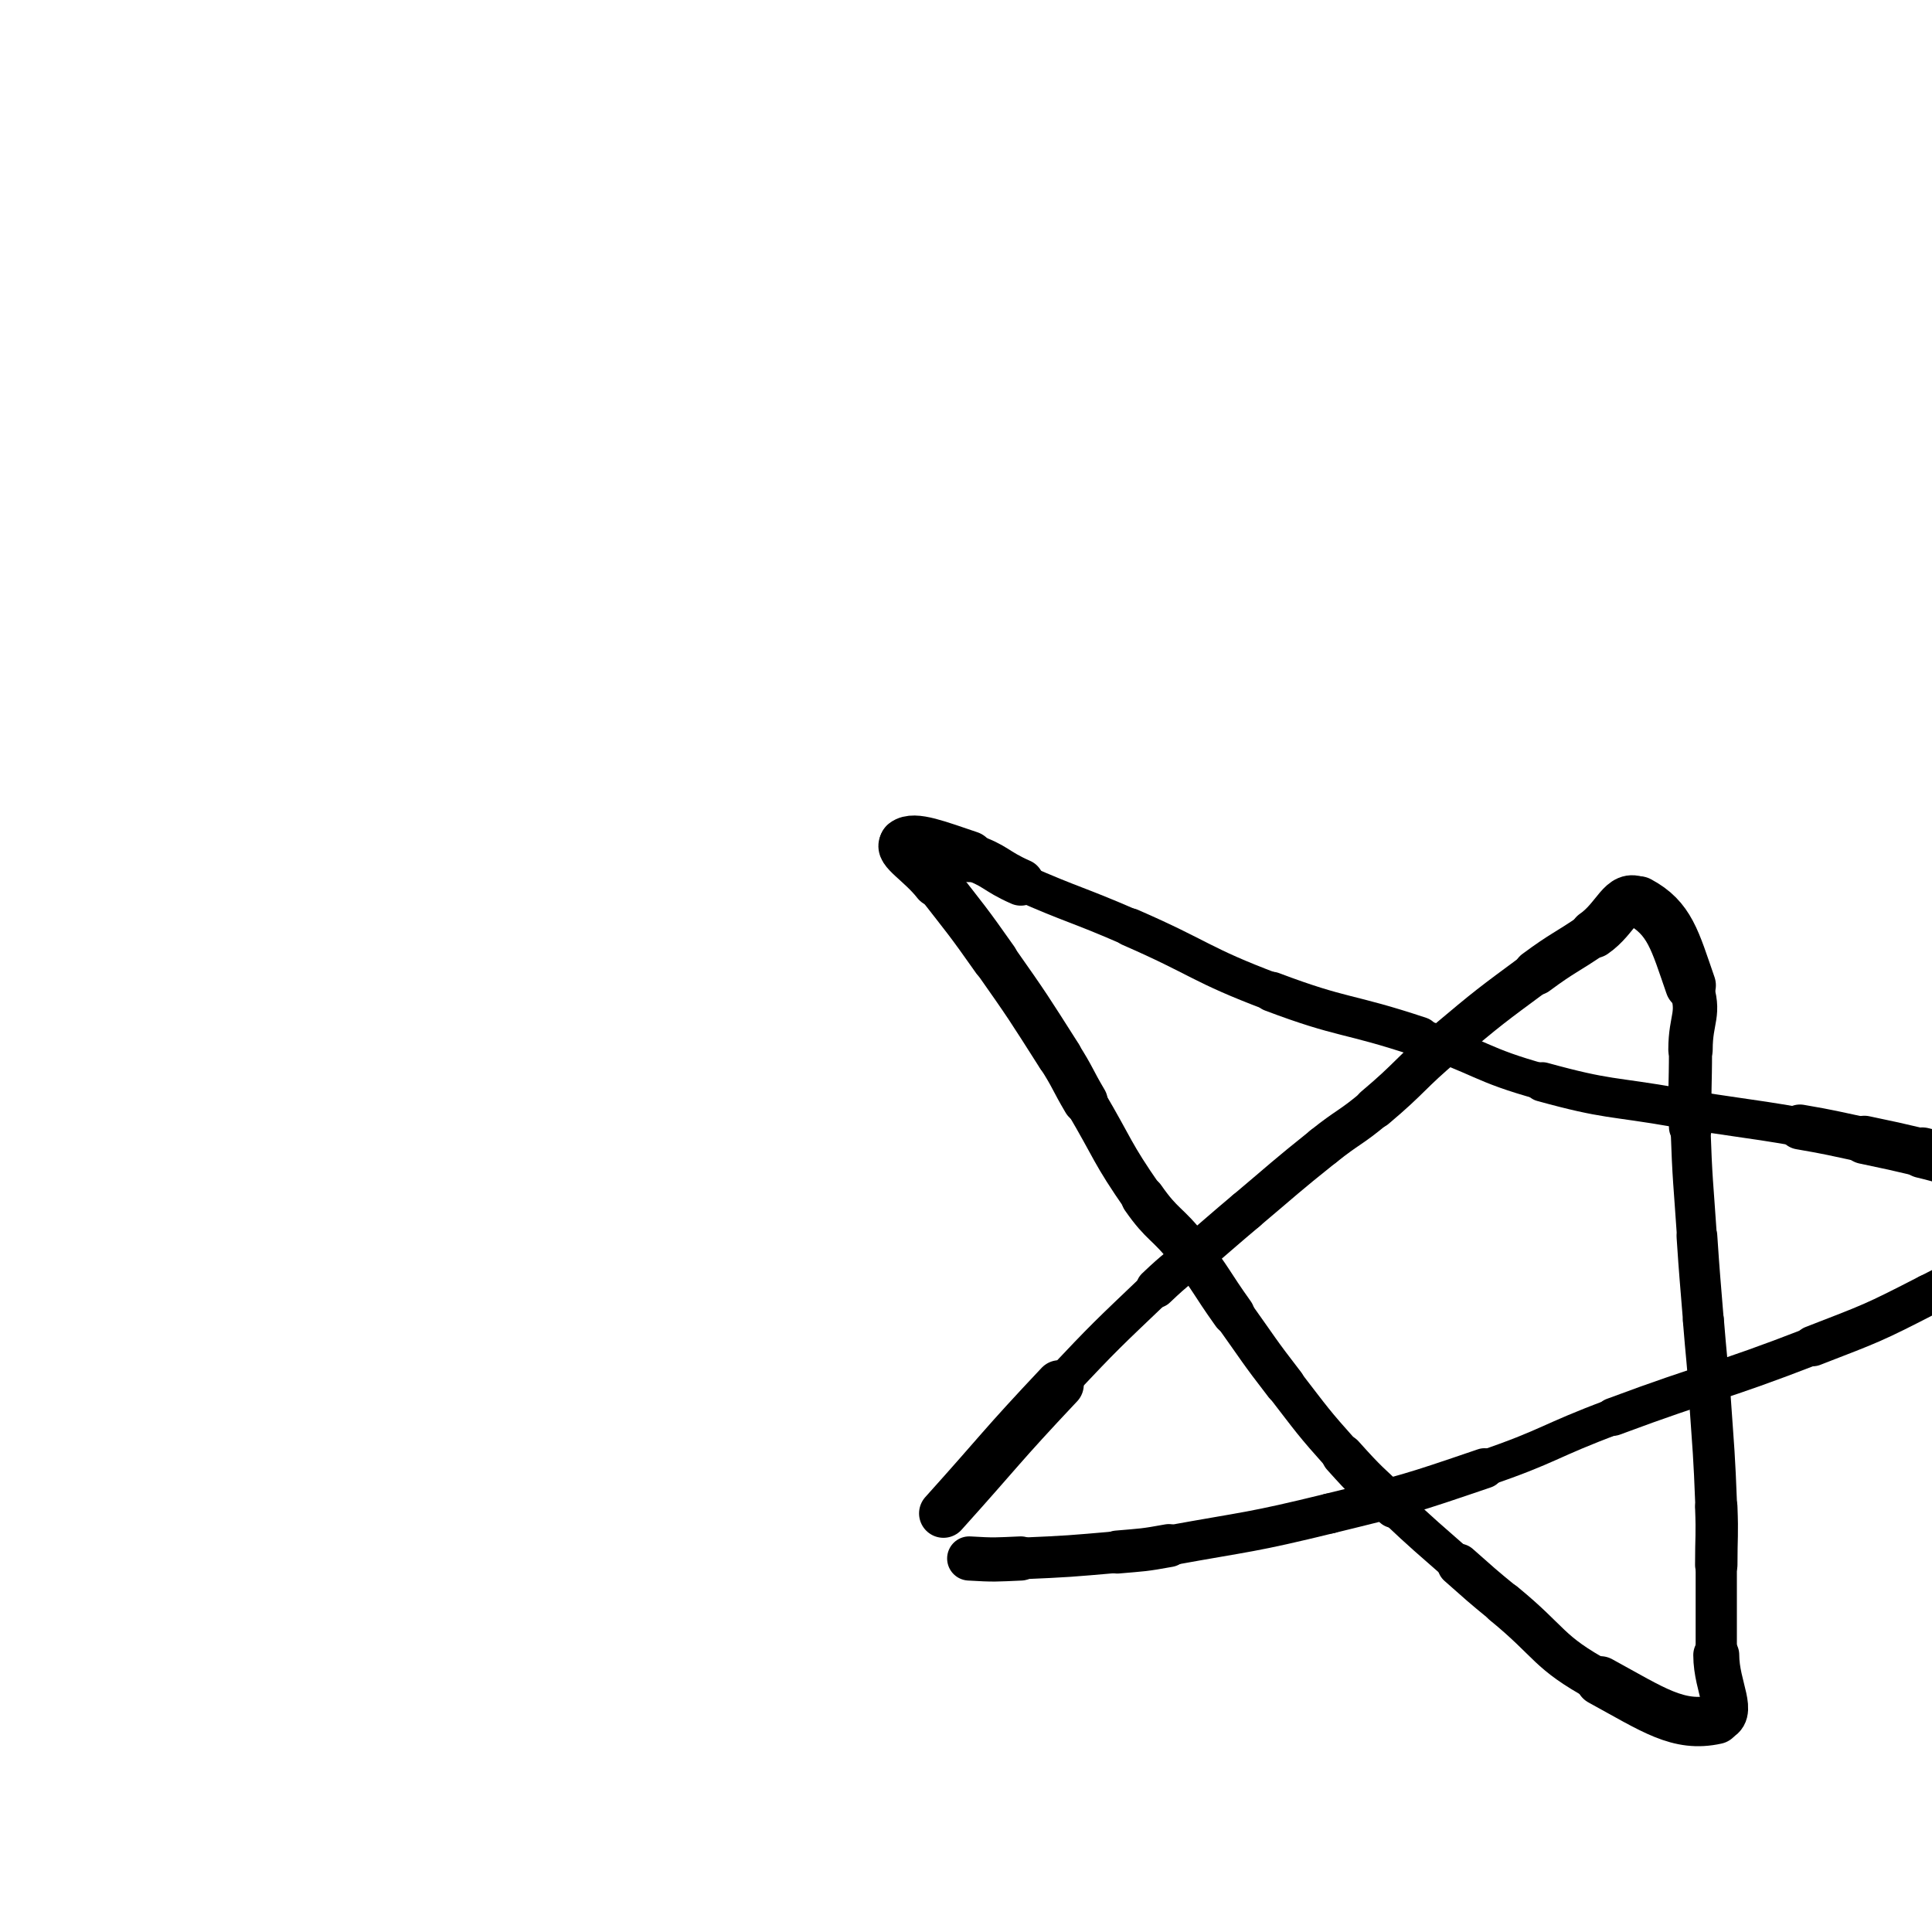
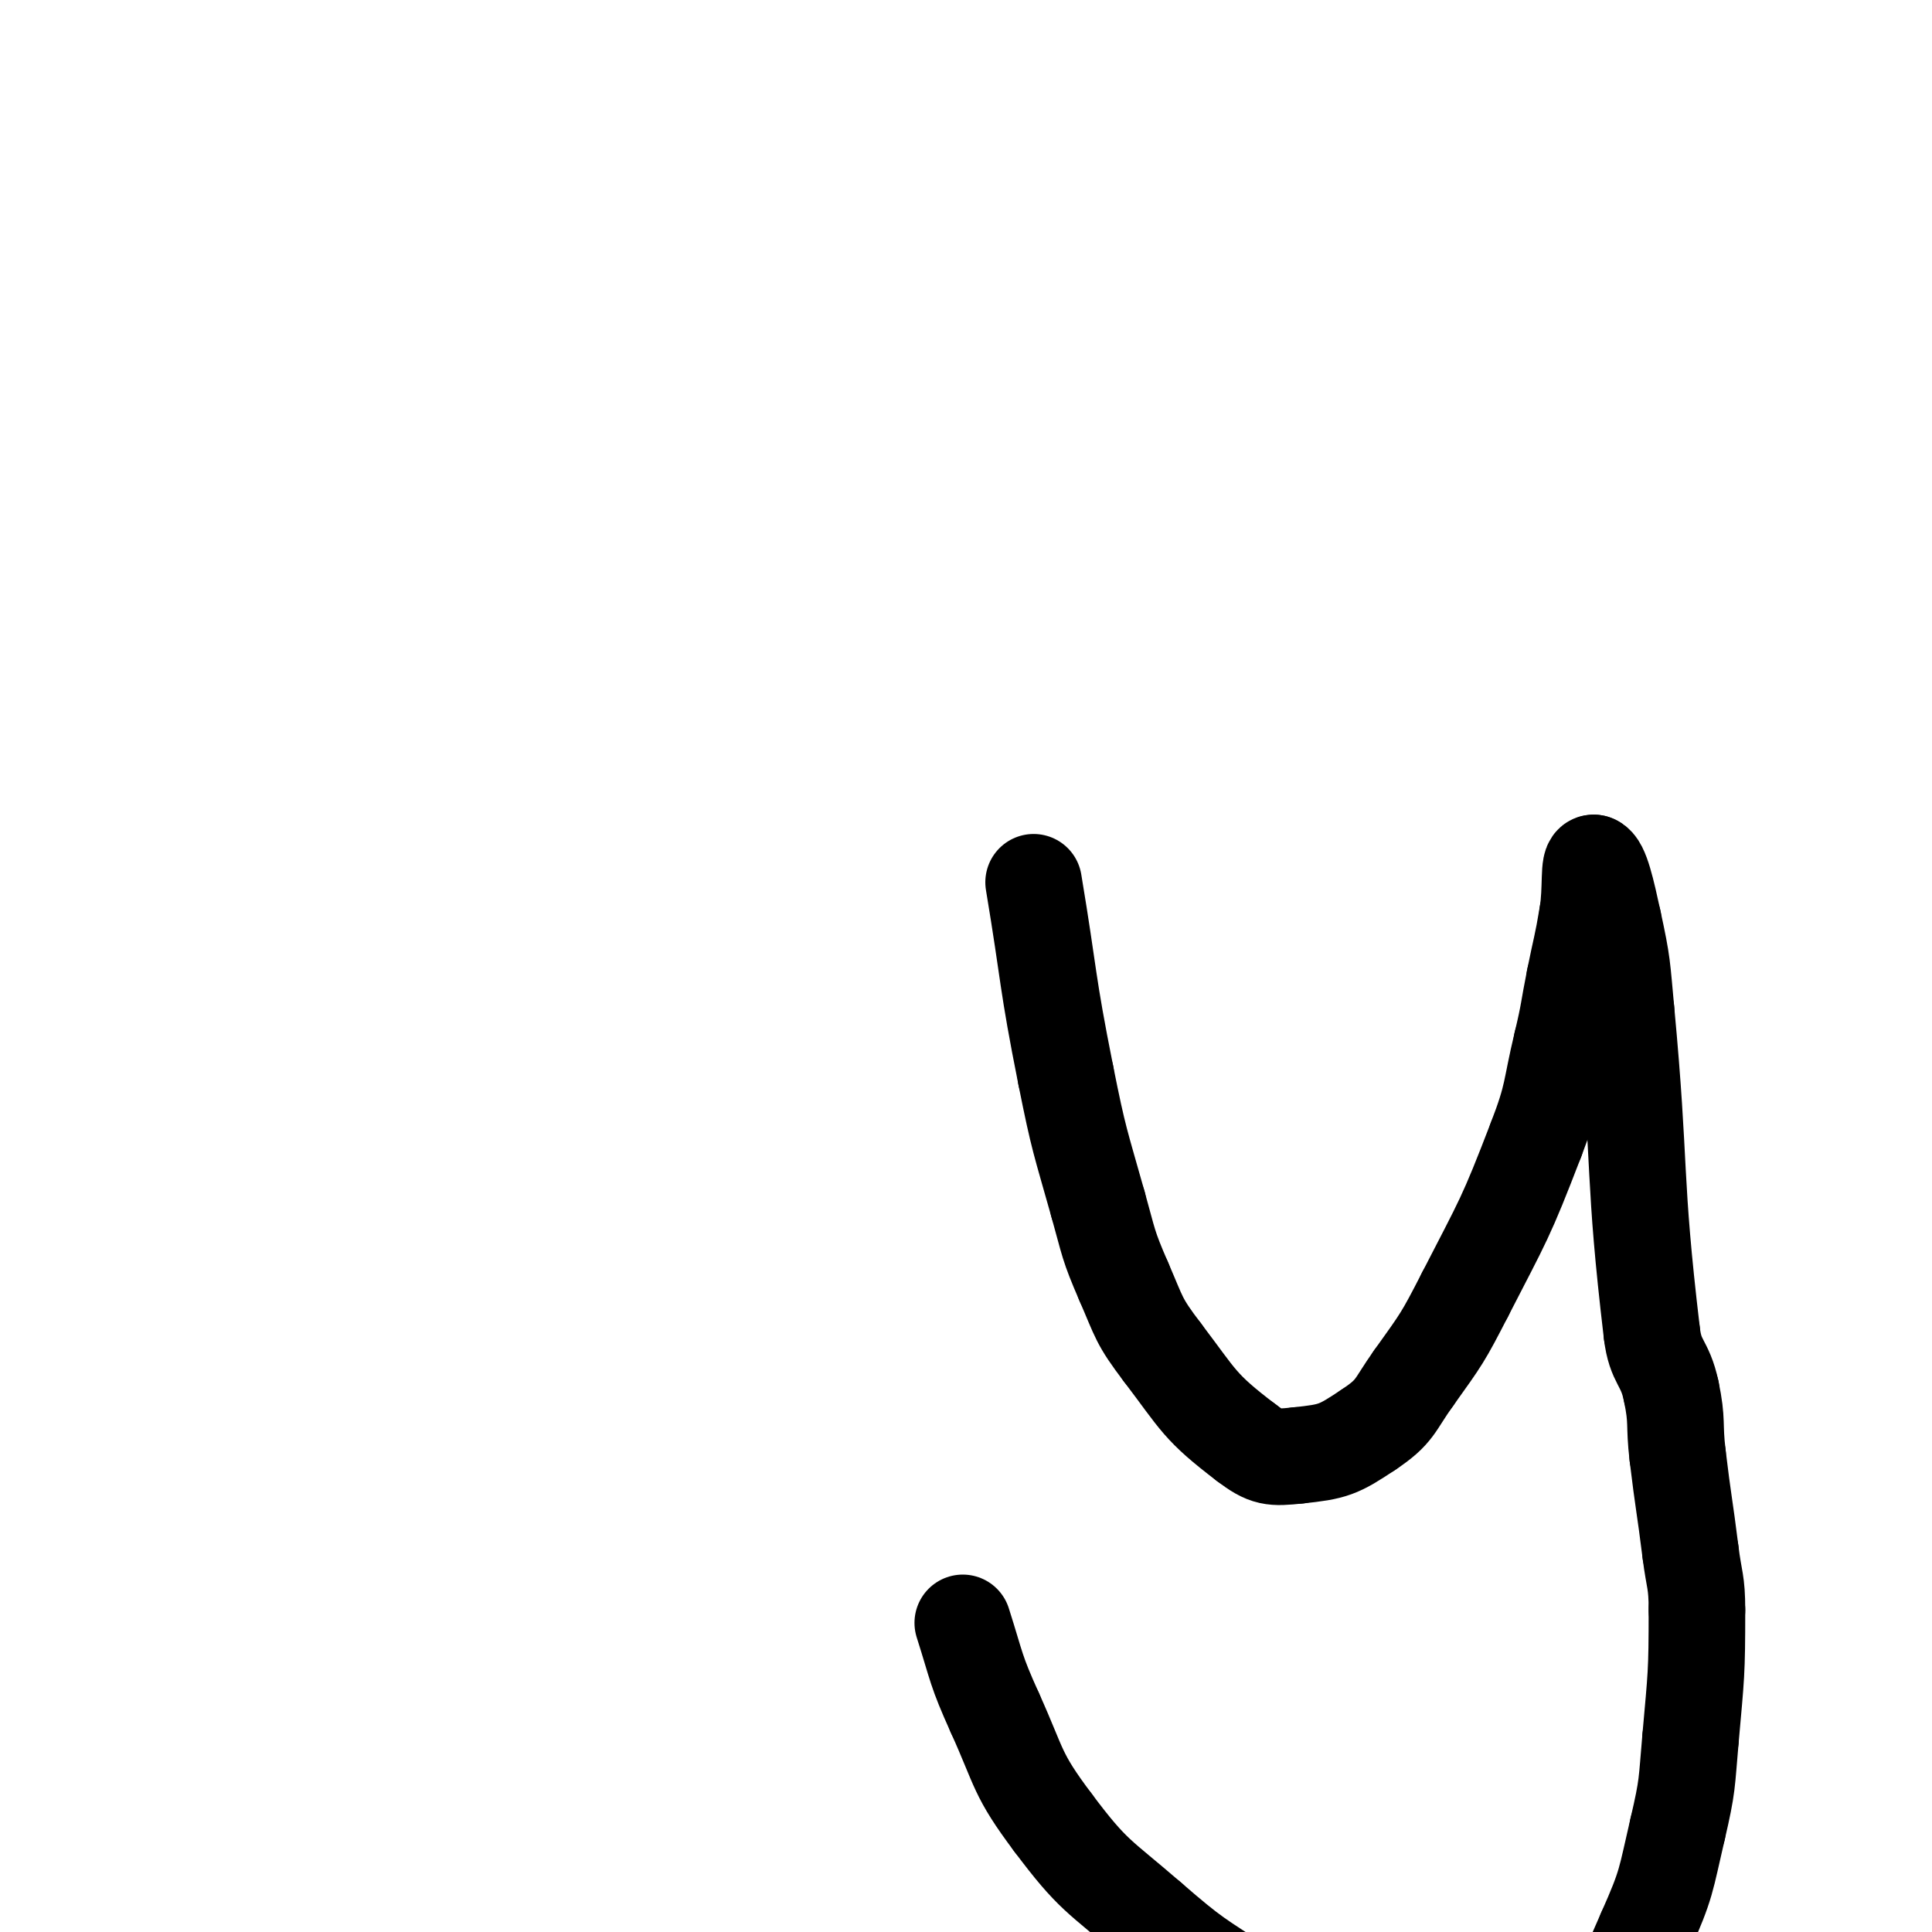
<svg xmlns="http://www.w3.org/2000/svg" viewBox="0 0 200 200" width="200" height="200">
-   <path d="M 97.667,156.667 C 103.667,150.000 103.516,149.857 109.667,143.333" stroke-width="5.053" stroke="black" fill="none" stroke-linecap="round" />
-   <path d="M 109.667,143.333 C 114.516,138.190 114.555,138.213 119.667,133.333" stroke-width="3.791" stroke="black" fill="none" stroke-linecap="round" />
-   <path d="M 119.667,133.333 C 121.888,131.213 122.000,131.333 124.333,129.333" stroke-width="4.167" stroke="black" fill="none" stroke-linecap="round" />
-   <path d="M 124.333,129.333 C 126.667,127.333 126.649,127.313 129.000,125.333" stroke-width="4.261" stroke="black" fill="none" stroke-linecap="round" />
-   <path d="M 129.000,125.333 C 132.983,121.980 132.935,121.918 137.000,118.667" stroke-width="4.249" stroke="black" fill="none" stroke-linecap="round" />
-   <path d="M 137.000,118.667 C 139.602,116.585 139.786,116.812 142.333,114.667" stroke-width="4.263" stroke="black" fill="none" stroke-linecap="round" />
-   <path d="M 142.333,114.667 C 146.120,111.478 145.875,111.185 149.667,108.000" stroke-width="4.383" stroke="black" fill="none" stroke-linecap="round" />
-   <path d="M 149.667,108.000 C 154.208,104.185 154.231,104.192 159.000,100.667" stroke-width="4.496" stroke="black" fill="none" stroke-linecap="round" />
-   <path d="M 159.000,100.667 C 161.897,98.525 162.029,98.709 165.000,96.667" stroke-width="4.746" stroke="black" fill="none" stroke-linecap="round" />
-   <path d="M 165.000,96.667 C 167.363,95.042 167.865,92.372 169.667,93.333" stroke-width="5.054" stroke="black" fill="none" stroke-linecap="round" />
-   <path d="M 169.667,93.333 C 172.865,95.039 173.389,97.368 175.000,102.000" stroke-width="5.255" stroke="black" fill="none" stroke-linecap="round" />
-   <path d="M 175.000,102.000 C 176.056,105.035 175.000,105.333 175.000,108.667" stroke-width="4.596" stroke="black" fill="none" stroke-linecap="round" />
-   <path d="M 175.000,108.667 C 175.000,112.667 174.862,112.671 175.000,116.667" stroke-width="4.463" stroke="black" fill="none" stroke-linecap="round" />
-   <path d="M 175.000,116.667 C 175.196,122.337 175.289,122.336 175.667,128.000" stroke-width="4.130" stroke="black" fill="none" stroke-linecap="round" />
-   <path d="M 175.667,128.000 C 175.956,132.336 175.987,132.334 176.333,136.667" stroke-width="4.217" stroke="black" fill="none" stroke-linecap="round" />
-   <path d="M 176.333,136.667 C 176.653,140.668 176.724,140.663 177.000,144.667" stroke-width="4.245" stroke="black" fill="none" stroke-linecap="round" />
-   <path d="M 177.000,144.667 C 177.391,150.329 177.449,150.330 177.667,156.000" stroke-width="4.323" stroke="black" fill="none" stroke-linecap="round" />
-   <path d="M 177.667,156.000 C 177.782,158.997 177.667,159.000 177.667,162.000" stroke-width="4.390" stroke="black" fill="none" stroke-linecap="round" />
-   <path d="M 177.667,162.000 C 177.667,166.667 177.667,166.667 177.667,171.333" stroke-width="4.269" stroke="black" fill="none" stroke-linecap="round" />
-   <path d="M 177.667,171.333 C 177.667,174.667 179.738,177.540 177.667,178.000" stroke-width="4.760" stroke="black" fill="none" stroke-linecap="round" />
-   <path d="M 177.667,178.000 C 173.738,178.873 171.133,176.981 165.667,174.000" stroke-width="5.106" stroke="black" fill="none" stroke-linecap="round" />
-   <path d="M 165.667,174.000 C 160.133,170.981 160.622,170.054 155.667,166.000" stroke-width="4.484" stroke="black" fill="none" stroke-linecap="round" />
-   <path d="M 155.667,166.000 C 153.288,164.054 153.304,164.033 151.000,162.000" stroke-width="4.422" stroke="black" fill="none" stroke-linecap="round" />
-   <path d="M 151.000,162.000 C 147.638,159.033 147.593,159.078 144.333,156.000" stroke-width="3.877" stroke="black" fill="none" stroke-linecap="round" />
-   <path d="M 144.333,156.000 C 141.593,153.411 141.512,153.474 139.000,150.667" stroke-width="4.388" stroke="black" fill="none" stroke-linecap="round" />
-   <path d="M 139.000,150.667 C 135.845,147.140 135.896,147.081 133.000,143.333" stroke-width="4.167" stroke="black" fill="none" stroke-linecap="round" />
-   <path d="M 133.000,143.333 C 130.229,139.747 130.302,139.689 127.667,136.000" stroke-width="4.249" stroke="black" fill="none" stroke-linecap="round" />
-   <path d="M 127.667,136.000 C 125.302,132.689 125.494,132.540 123.000,129.333" stroke-width="4.448" stroke="black" fill="none" stroke-linecap="round" />
-   <path d="M 123.000,129.333 C 120.828,126.540 120.349,126.898 118.333,124.000" stroke-width="4.574" stroke="black" fill="none" stroke-linecap="round" />
-   <path d="M 118.333,124.000 C 115.016,119.231 115.300,119.020 112.333,114.000" stroke-width="4.401" stroke="black" fill="none" stroke-linecap="round" />
-   <path d="M 112.333,114.000 C 110.966,111.686 111.109,111.599 109.667,109.333" stroke-width="4.683" stroke="black" fill="none" stroke-linecap="round" />
-   <path d="M 109.667,109.333 C 106.442,104.266 106.457,104.246 103.000,99.333" stroke-width="4.736" stroke="black" fill="none" stroke-linecap="round" />
-   <path d="M 103.000,99.333 C 100.124,95.246 100.069,95.279 97.000,91.333" stroke-width="4.818" stroke="black" fill="none" stroke-linecap="round" />
-   <path d="M 97.000,91.333 C 95.402,89.279 92.944,87.912 93.667,87.333" stroke-width="5.216" stroke="black" fill="none" stroke-linecap="round" />
-   <path d="M 93.667,87.333 C 94.611,86.578 97.137,87.601 100.333,88.667" stroke-width="5.302" stroke="black" fill="none" stroke-linecap="round" />
-   <path d="M 100.333,88.667 C 103.137,89.601 102.939,90.133 105.667,91.333" stroke-width="4.840" stroke="black" fill="none" stroke-linecap="round" />
-   <path d="M 105.667,91.333 C 111.273,93.800 111.383,93.552 117.000,96.000" stroke-width="3.860" stroke="black" fill="none" stroke-linecap="round" />
-   <path d="M 117.000,96.000 C 124.383,99.218 124.147,99.826 131.667,102.667" stroke-width="3.964" stroke="black" fill="none" stroke-linecap="round" />
-   <path d="M 131.667,102.667 C 139.147,105.493 139.401,104.800 147.000,107.333" stroke-width="4.138" stroke="black" fill="none" stroke-linecap="round" />
-   <path d="M 147.000,107.333 C 153.401,109.467 153.181,110.216 159.667,112.000" stroke-width="3.746" stroke="black" fill="none" stroke-linecap="round" />
-   <path d="M 159.667,112.000 C 166.514,113.883 166.648,113.438 173.667,114.667" stroke-width="4.084" stroke="black" fill="none" stroke-linecap="round" />
-   <path d="M 173.667,114.667 C 179.982,115.772 180.016,115.577 186.333,116.667" stroke-width="4.036" stroke="black" fill="none" stroke-linecap="round" />
-   <path d="M 186.333,116.667 C 189.683,117.244 189.674,117.300 193.000,118.000" stroke-width="4.657" stroke="black" fill="none" stroke-linecap="round" />
-   <path d="M 193.000,118.000 C 196.007,118.633 196.009,118.630 199.000,119.333" stroke-width="4.997" stroke="black" fill="none" stroke-linecap="round" />
-   <path d="M 199.000,119.333 C 201.675,119.963 201.637,120.161 204.333,120.667" stroke-width="5.247" stroke="black" fill="none" stroke-linecap="round" />
-   <path d="M 204.333,120.667 C 206.970,121.161 207.030,120.839 209.667,121.333" stroke-width="5.307" stroke="black" fill="none" stroke-linecap="round" />
-   <path d="M 209.667,121.333 C 212.363,121.839 215.000,121.261 215.000,122.667" stroke-width="5.312" stroke="black" fill="none" stroke-linecap="round" />
-   <path d="M 215.000,122.667 C 215.000,124.595 212.678,125.774 209.667,128.000" stroke-width="5.347" stroke="black" fill="none" stroke-linecap="round" />
-   <path d="M 209.667,128.000 C 205.011,131.441 204.841,131.335 199.667,134.000" stroke-width="4.191" stroke="black" fill="none" stroke-linecap="round" />
-   <path d="M 199.667,134.000 C 193.841,137.001 193.784,136.961 187.667,139.333" stroke-width="4.203" stroke="black" fill="none" stroke-linecap="round" />
-   <path d="M 187.667,139.333 C 177.451,143.295 177.273,142.840 167.000,146.667" stroke-width="3.939" stroke="black" fill="none" stroke-linecap="round" />
-   <path d="M 167.000,146.667 C 160.273,149.173 160.455,149.686 153.667,152.000" stroke-width="3.748" stroke="black" fill="none" stroke-linecap="round" />
-   <path d="M 153.667,152.000 C 145.788,154.686 145.753,154.686 137.667,156.667" stroke-width="4.162" stroke="black" fill="none" stroke-linecap="round" />
-   <path d="M 137.667,156.667 C 129.420,158.686 129.357,158.481 121.000,160.000" stroke-width="4.157" stroke="black" fill="none" stroke-linecap="round" />
-   <path d="M 121.000,160.000 C 118.357,160.481 118.343,160.434 115.667,160.667" stroke-width="4.455" stroke="black" fill="none" stroke-linecap="round" />
-   <path d="M 115.667,160.667 C 110.676,161.101 110.671,161.116 105.667,161.333" stroke-width="4.310" stroke="black" fill="none" stroke-linecap="round" />
-   <path d="M 105.667,161.333 C 103.004,161.449 102.991,161.490 100.333,161.333" stroke-width="4.574" stroke="black" fill="none" stroke-linecap="round" />
+   <path d="M 107.000,91.333 C 108.667,101.333 108.347,101.400 110.333,111.333" stroke-width="4.604" stroke="black" fill="none" stroke-linecap="round" style="stroke-width:10;" />
+   <path d="M 110.333,111.333 C 111.680,118.067 111.807,118.056 113.667,124.667" stroke-width="4.454" stroke="black" fill="none" stroke-linecap="round" style="stroke-width:10;" />
+   <path d="M 113.667,124.667 C 114.807,128.723 114.659,128.815 116.333,132.667" stroke-width="4.717" stroke="black" fill="none" stroke-linecap="round" style="stroke-width:10;" />
+   <path d="M 116.333,132.667 C 117.992,136.482 117.825,136.699 120.333,140.000" stroke-width="4.627" stroke="black" fill="none" stroke-linecap="round" style="stroke-width:10;" />
+   <path d="M 120.333,140.000 C 124.158,145.033 124.110,145.608 129.000,149.333" stroke-width="4.809" stroke="black" fill="none" stroke-linecap="round" style="stroke-width:10;" />
+   <path d="M 129.000,149.333 C 131.110,150.941 131.716,150.942 134.333,150.667" stroke-width="5.103" stroke="black" fill="none" stroke-linecap="round" style="stroke-width:10;" />
+   <path d="M 134.333,150.667 C 138.049,150.276 138.522,150.096 141.667,148.000" stroke-width="5.148" stroke="black" fill="none" stroke-linecap="round" style="stroke-width:10;" />
+   <path d="M 141.667,148.000 C 144.522,146.096 144.281,145.540 146.333,142.667" stroke-width="4.932" stroke="black" fill="none" stroke-linecap="round" style="stroke-width:10;" />
+   <path d="M 146.333,142.667 C 149.281,138.540 149.346,138.518 151.667,134.000" stroke-width="4.536" stroke="black" fill="none" stroke-linecap="round" style="stroke-width:10;" />
+   <path d="M 151.667,134.000 C 155.680,126.185 155.851,126.186 159.000,118.000" stroke-width="4.415" stroke="black" fill="none" stroke-linecap="round" style="stroke-width:10;" />
+   <path d="M 159.000,118.000 C 160.851,113.186 160.460,113.029 161.667,108.000" stroke-width="4.660" stroke="black" fill="none" stroke-linecap="round" style="stroke-width:10;" />
+   <path d="M 161.667,108.000 C 162.460,104.696 162.333,104.667 163.000,101.333" stroke-width="4.868" stroke="black" fill="none" stroke-linecap="round" style="stroke-width:10;" />
+   <path d="M 163.000,101.333 C 163.667,98.000 163.775,98.018 164.333,94.667" stroke-width="5.007" stroke="black" fill="none" stroke-linecap="round" style="stroke-width:10;" />
+   <path d="M 164.333,94.667 C 164.775,92.018 164.387,89.180 165.000,89.333" stroke-width="5.274" stroke="black" fill="none" stroke-linecap="round" style="stroke-width:10;" />
+   <path d="M 165.000,89.333 C 165.721,89.514 166.331,92.255 167.000,95.333" stroke-width="5.074" stroke="black" fill="none" stroke-linecap="round" style="stroke-width:10;" />
+   <path d="M 167.000,95.333 C 167.998,99.922 167.893,99.975 168.333,104.667" stroke-width="4.491" stroke="black" fill="none" stroke-linecap="round" style="stroke-width:10;" />
+   <path d="M 168.333,104.667 C 169.893,121.308 169.038,121.461 171.000,138.000" stroke-width="4.294" stroke="black" fill="none" stroke-linecap="round" style="stroke-width:10;" />
+   <path d="M 171.000,138.000 C 171.371,141.128 172.353,140.925 173.000,144.000" stroke-width="4.280" stroke="black" fill="none" stroke-linecap="round" style="stroke-width:10;" />
+   <path d="M 173.000,144.000 C 173.686,147.258 173.268,147.341 173.667,150.667" stroke-width="4.269" stroke="black" fill="none" stroke-linecap="round" style="stroke-width:10;" />
+   <path d="M 173.667,150.667 C 174.268,155.674 174.374,155.662 175.000,160.667" stroke-width="4.391" stroke="black" fill="none" stroke-linecap="round" style="stroke-width:10;" />
+   <path d="M 175.000,160.667 C 175.374,163.662 175.667,163.657 175.667,166.667" stroke-width="4.533" stroke="black" fill="none" stroke-linecap="round" style="stroke-width:10;" />
+   <path d="M 175.667,166.667 C 175.667,173.323 175.586,173.358 175.000,180.000" stroke-width="4.267" stroke="black" fill="none" stroke-linecap="round" style="stroke-width:10;" />
+   <path d="M 175.000,180.000 C 174.586,184.691 174.734,184.757 173.667,189.333" stroke-width="4.491" stroke="black" fill="none" stroke-linecap="round" style="stroke-width:10;" />
+   <path d="M 173.667,189.333 C 172.401,194.757 172.583,194.938 170.333,200.000" stroke-width="4.457" stroke="black" fill="none" stroke-linecap="round" style="stroke-width:10;" />
+   <path d="M 170.333,200.000 C 168.583,203.938 168.667,204.333 165.667,207.333" stroke-width="4.836" stroke="black" fill="none" stroke-linecap="round" style="stroke-width:10;" />
+   <path d="M 165.667,207.333 C 162.667,210.333 162.359,210.761 158.333,212.000" stroke-width="4.875" stroke="black" fill="none" stroke-linecap="round" style="stroke-width:10;" />
+   <path d="M 158.333,212.000 C 153.692,213.428 153.317,212.833 148.333,212.667" stroke-width="4.881" stroke="black" fill="none" stroke-linecap="round" style="stroke-width:10;" />
+   <path d="M 148.333,212.667 C 143.317,212.499 143.013,212.947 138.333,211.333" stroke-width="4.509" stroke="black" fill="none" stroke-linecap="round" style="stroke-width:10;" />
+   <path d="M 138.333,211.333 C 133.347,209.614 133.489,208.941 129.000,206.000" stroke-width="4.383" stroke="black" fill="none" stroke-linecap="round" style="stroke-width:10;" />
+   <path d="M 129.000,206.000 C 123.822,202.607 123.672,202.716 119.000,198.667" stroke-width="4.457" stroke="black" fill="none" stroke-linecap="round" style="stroke-width:10;" />
+   <path d="M 119.000,198.667 C 113.672,194.049 113.196,194.261 109.000,188.667" stroke-width="4.492" stroke="black" fill="none" stroke-linecap="round" style="stroke-width:10;" />
+   <path d="M 109.000,188.667 C 105.196,183.594 105.632,183.162 103.000,177.333" stroke-width="4.591" stroke="black" fill="none" stroke-linecap="round" style="stroke-width:10;" />
+   <path d="M 103.000,177.333 C 100.966,172.829 101.167,172.717 99.667,168.000" stroke-width="4.776" stroke="black" fill="none" stroke-linecap="round" style="stroke-width:10;" />
</svg>
